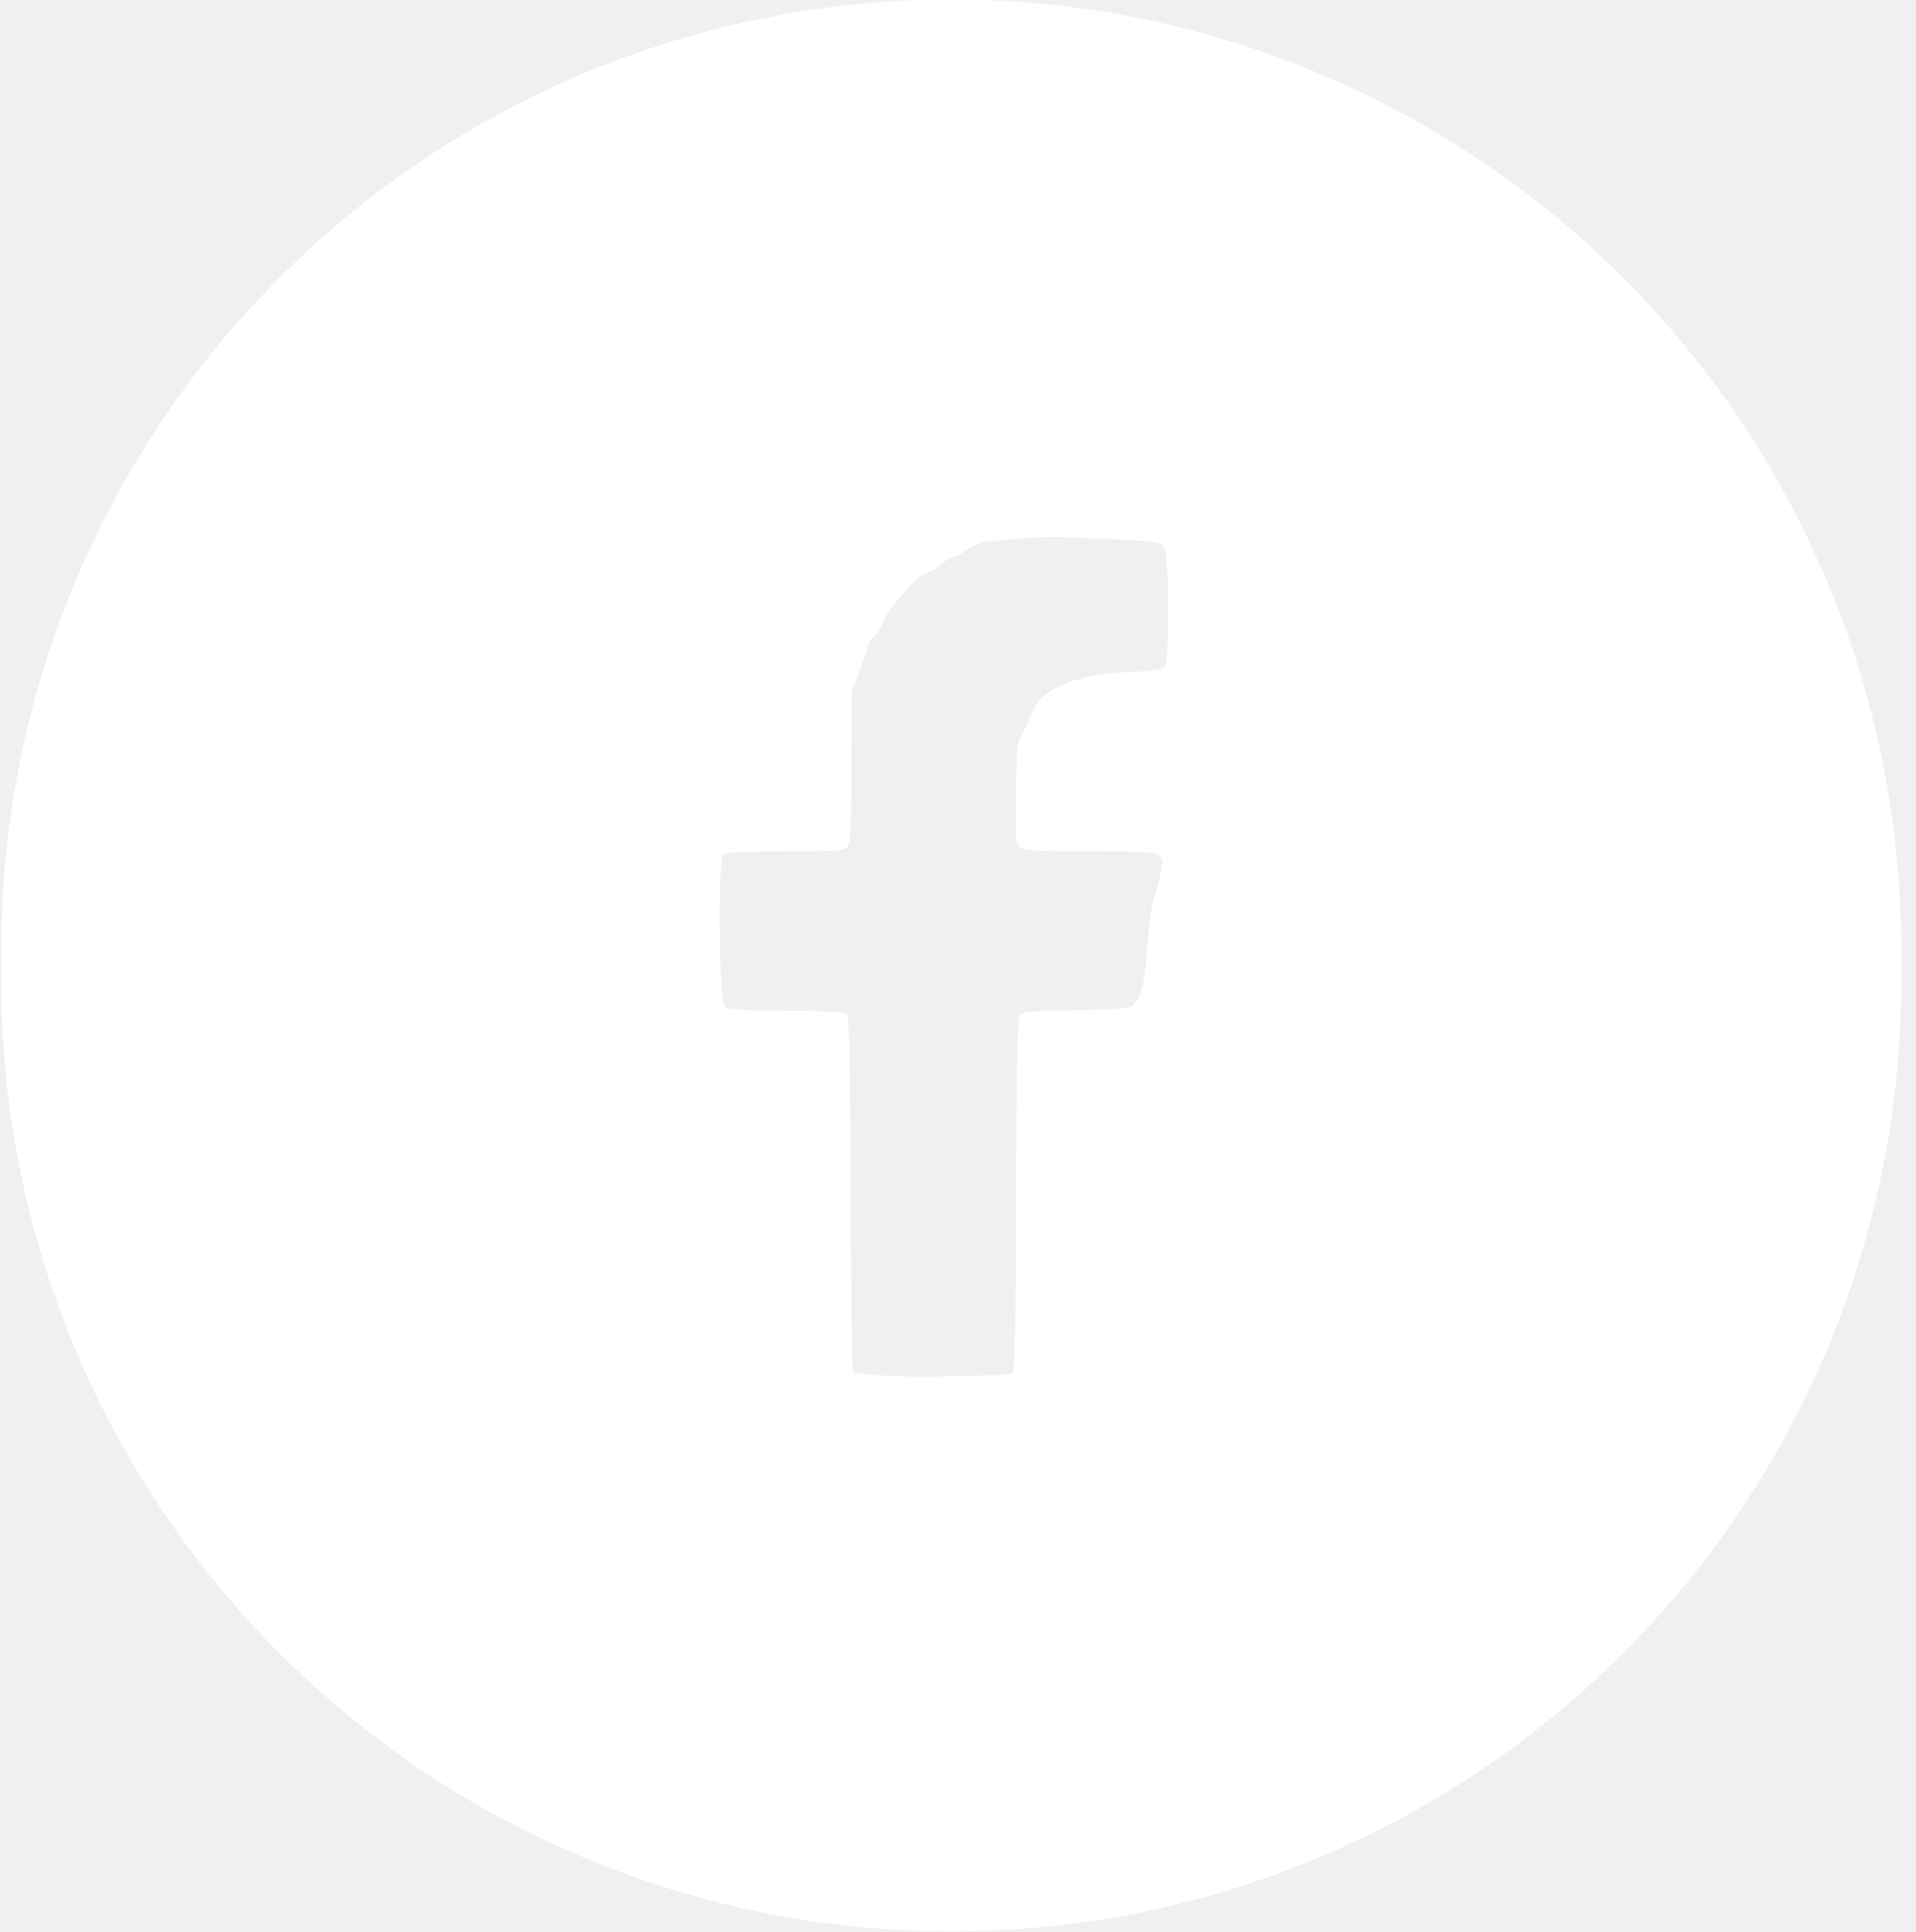
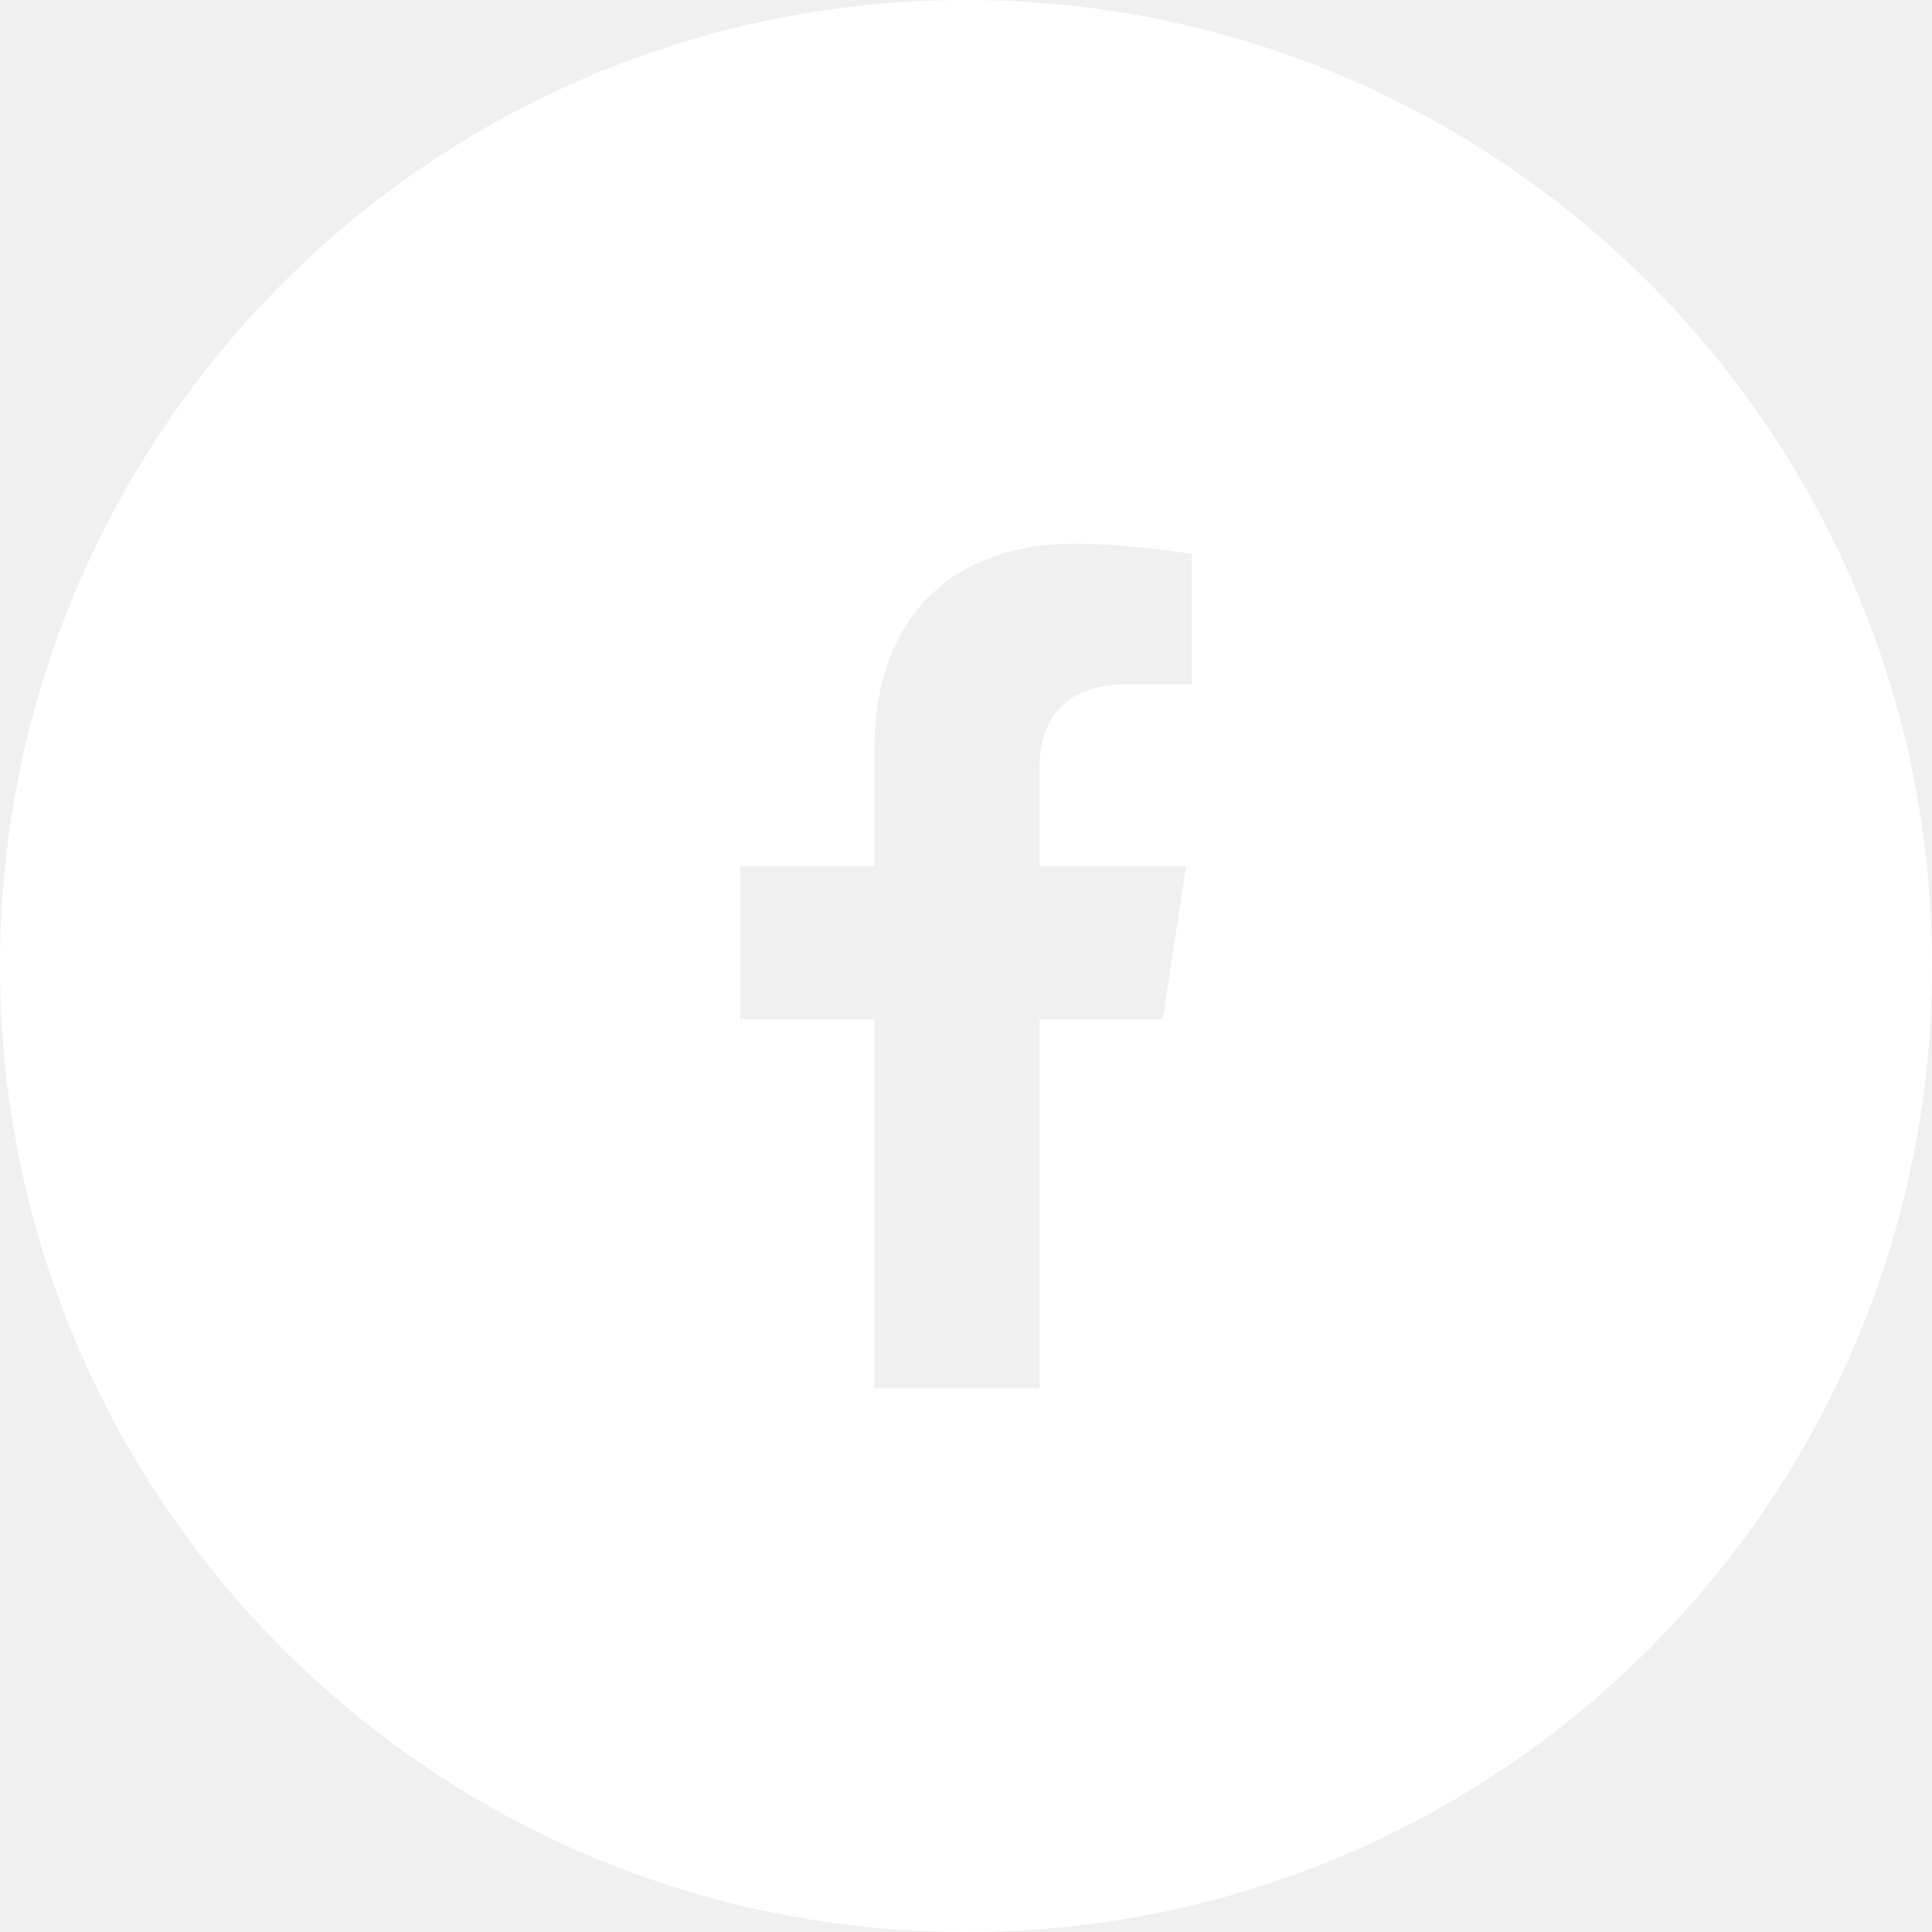
- <svg xmlns="http://www.w3.org/2000/svg" viewBox="0 0 702 708">
-   <path fill="#fff" fill-rule="evenodd" d="M0.5,353.8a348.1,348.1 0 1,0 696.1,0a348.1,348.1 0 1,0 -696.1,0ZM323.8,504.1C318.0,503.8 312.9,503.2 312.5,502.9C312.2,502.5 311.8,473.2 311.7,437.7C311.5,386.2 311.2,372.8 310.2,371.8C309.2,370.8 303.7,370.5 287.9,370.4C271.5,370.3 266.5,369.9 265.5,368.9C263.4,366.8 263.0,314.2 265.1,312.9C265.9,312.4 276.0,312.0 287.7,312.0C305.1,312.0 309.1,311.7 310.4,310.5C311.6,309.3 311.9,304.5 312.0,281.3L312.1,253.5L315.0,245.8C316.7,241.5 318.0,237.5 318.0,236.7C318.0,236.0 319.1,234.3 320.4,233.1C321.7,231.8 323.1,229.6 323.5,228.2C324.5,224.0 336.9,210.0 339.6,210.0C340.2,210.0 342.4,208.6 344.5,207.0C346.6,205.3 348.8,204.0 349.5,204.0C350.2,204.0 352.5,202.8 354.6,201.3C358.0,199.0 360.1,198.5 370.5,197.7C384.2,196.5 385.5,196.5 408.5,197.7C425.2,198.5 425.5,198.5 426.7,201.0C428.5,204.5 428.5,242.0 426.8,244.2C425.8,245.4 422.8,245.9 413.5,246.3C393.7,247.1 380.9,252.7 377.9,261.8C377.3,263.8 375.8,266.9 374.6,268.9C372.7,272.2 372.5,274.2 372.3,290.7C372.0,306.1 372.2,309.1 373.6,310.4C374.9,311.8 378.7,312.0 399.4,312.0C427.9,312.0 427.0,311.7 425.1,320.8C424.4,323.9 423.2,328.5 422.4,331.0C421.7,333.5 420.7,340.9 420.3,347.5C419.7,359.5 418.0,366.1 414.9,368.7C413.9,369.5 407.0,370.0 394.3,370.2C380.2,370.4 374.7,370.8 373.8,371.8C372.8,372.8 372.5,386.3 372.3,437.7C372.2,489.8 371.9,502.5 370.8,503.1C370.1,503.6 367.0,504.0 363.9,504.0C360.8,504.0 353.0,504.2 346.4,504.4C339.9,504.6 329.7,504.5 323.8,504.1Z" />
+ <svg xmlns="http://www.w3.org/2000/svg" viewBox="0 0 700 700">
+   <mask id="m">
+     <circle cx="350" cy="350" r="350" fill="#fff" />
+     <path transform="translate(8.94 7.88) scale(23.3766)" d="M13.17,11.29v1.8h-2.08v2.37h2.08v5.72h2.56v-5.72h1.91l.36-2.37h-2.27v-1.54c0-.65.32-1.28,1.33-1.28h1.03v-2.02s-.94-.16-1.83-.16c-1.87,0-3.09,1.13-3.09,3.19Z" fill="#000" />
+   </mask>
+   <rect width="700" height="700" fill="#fff" mask="url(#m)" />
</svg>
